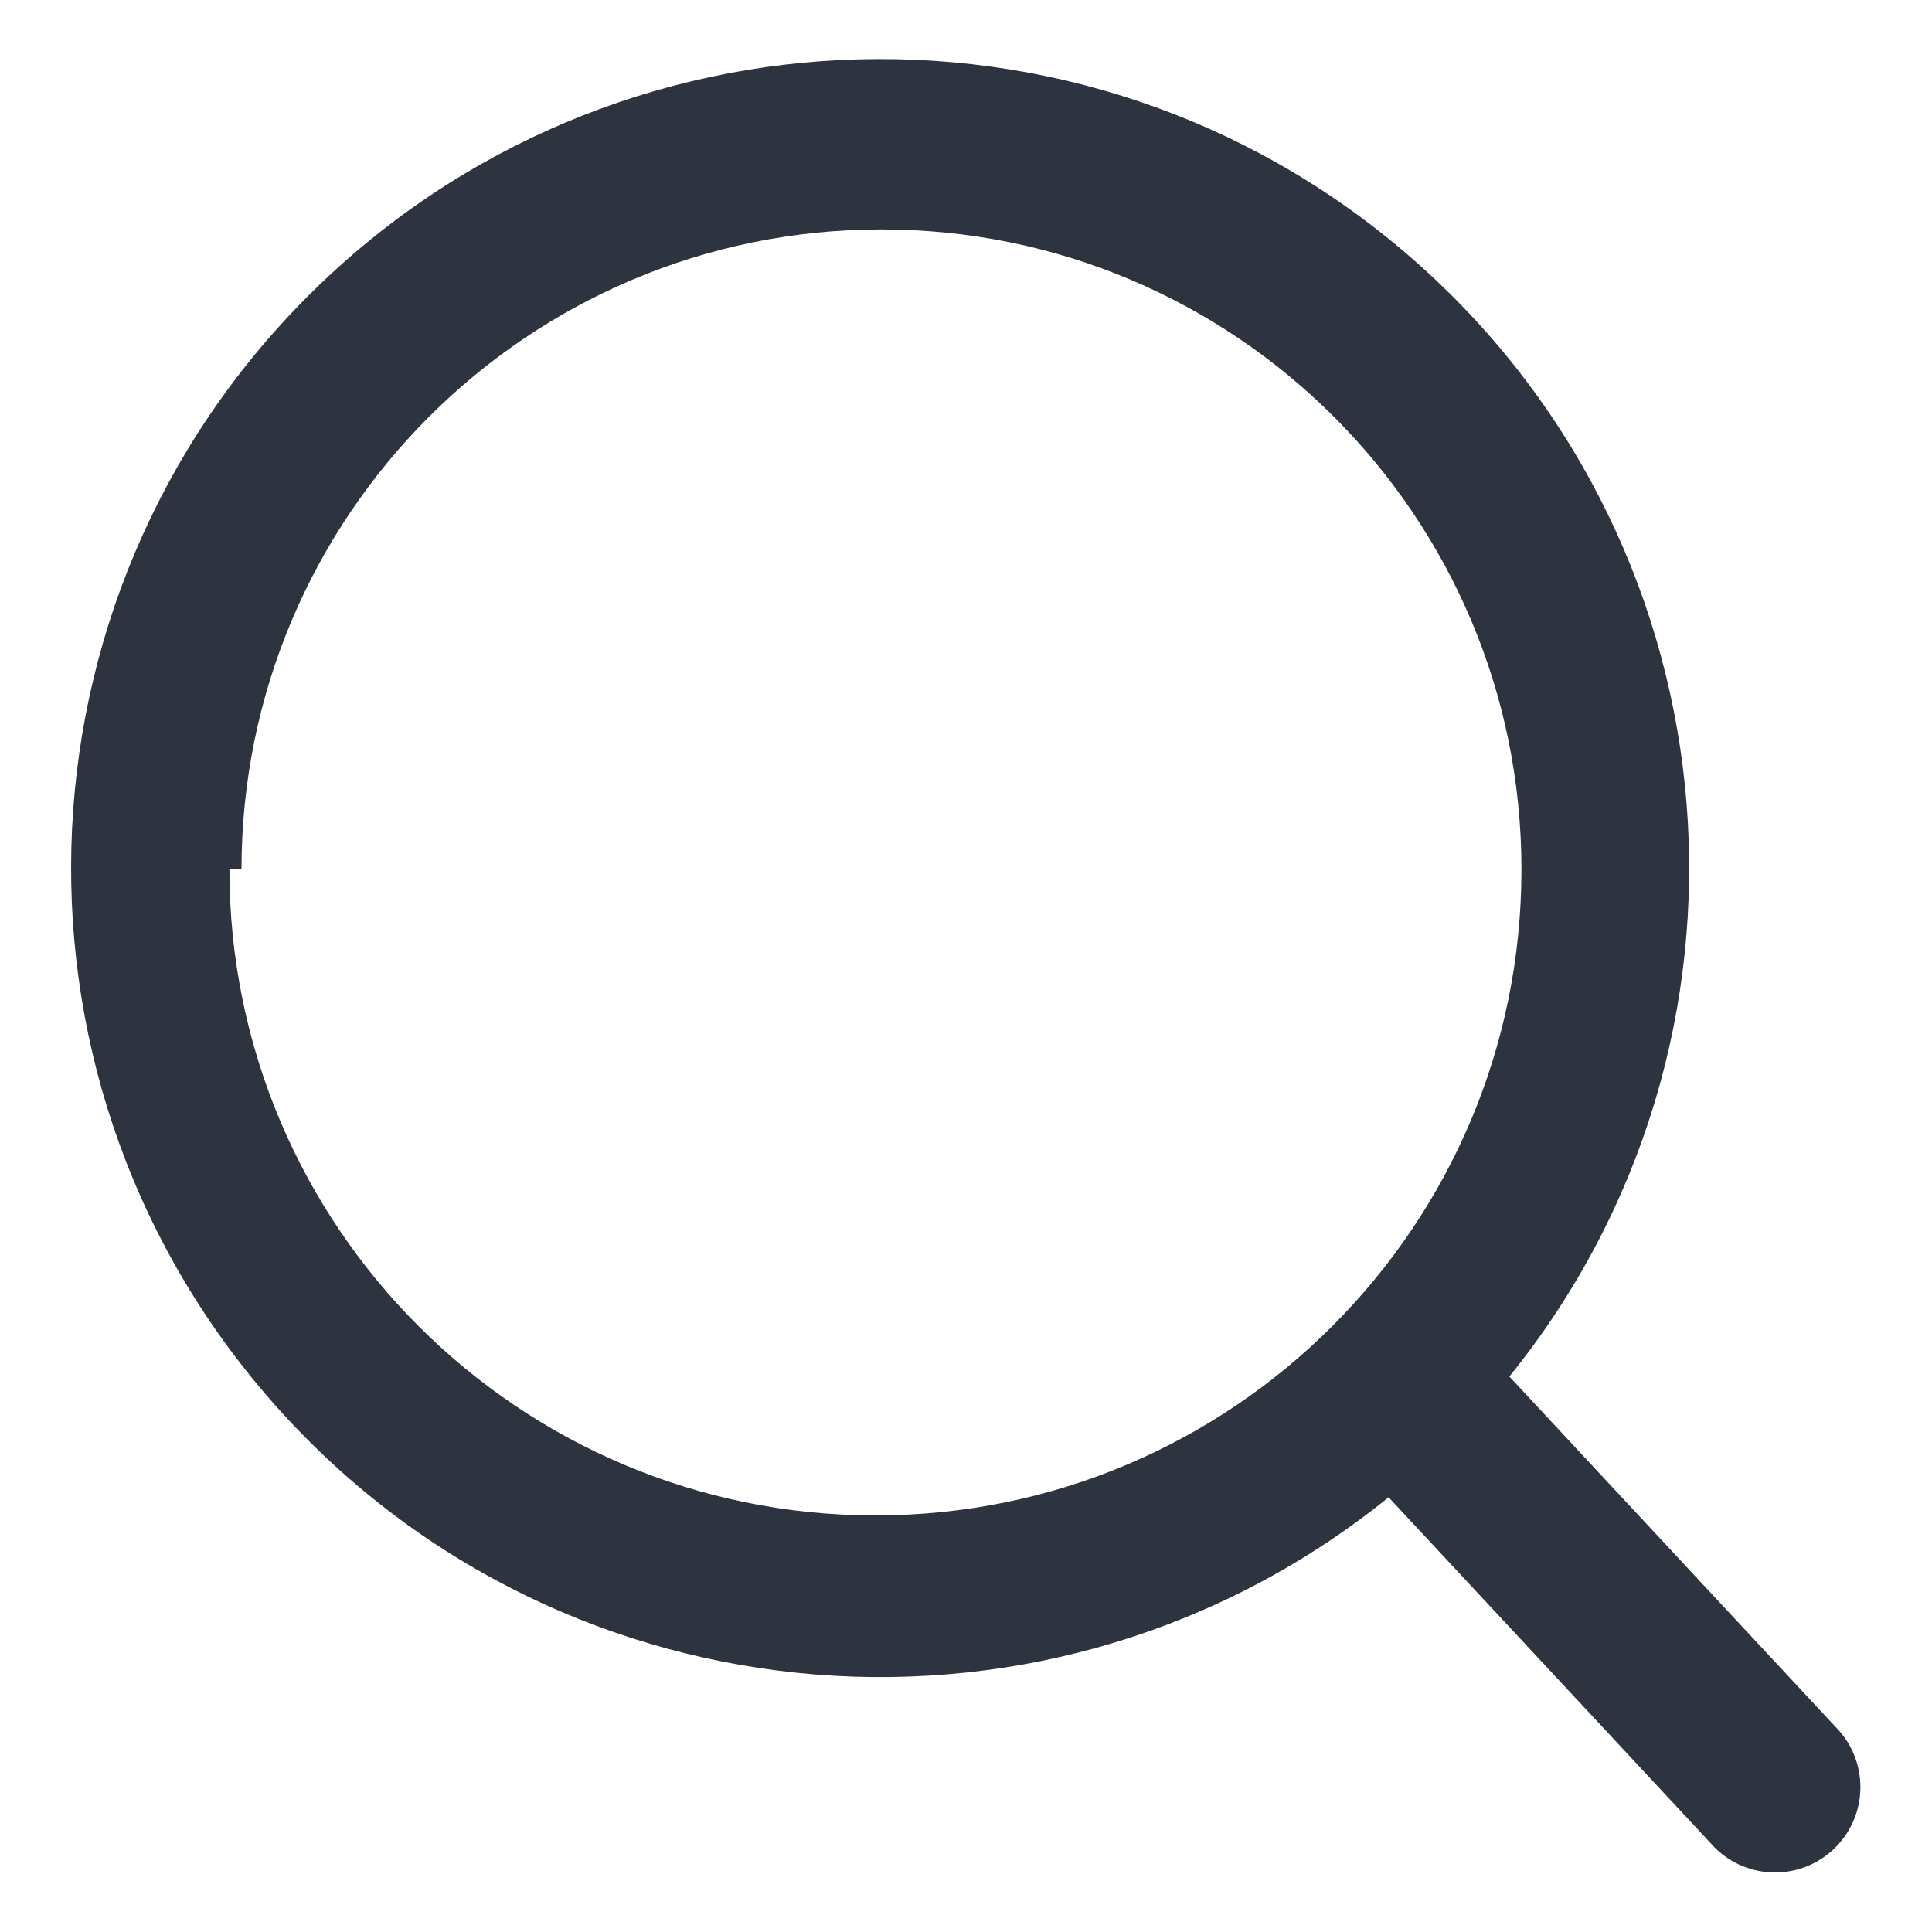
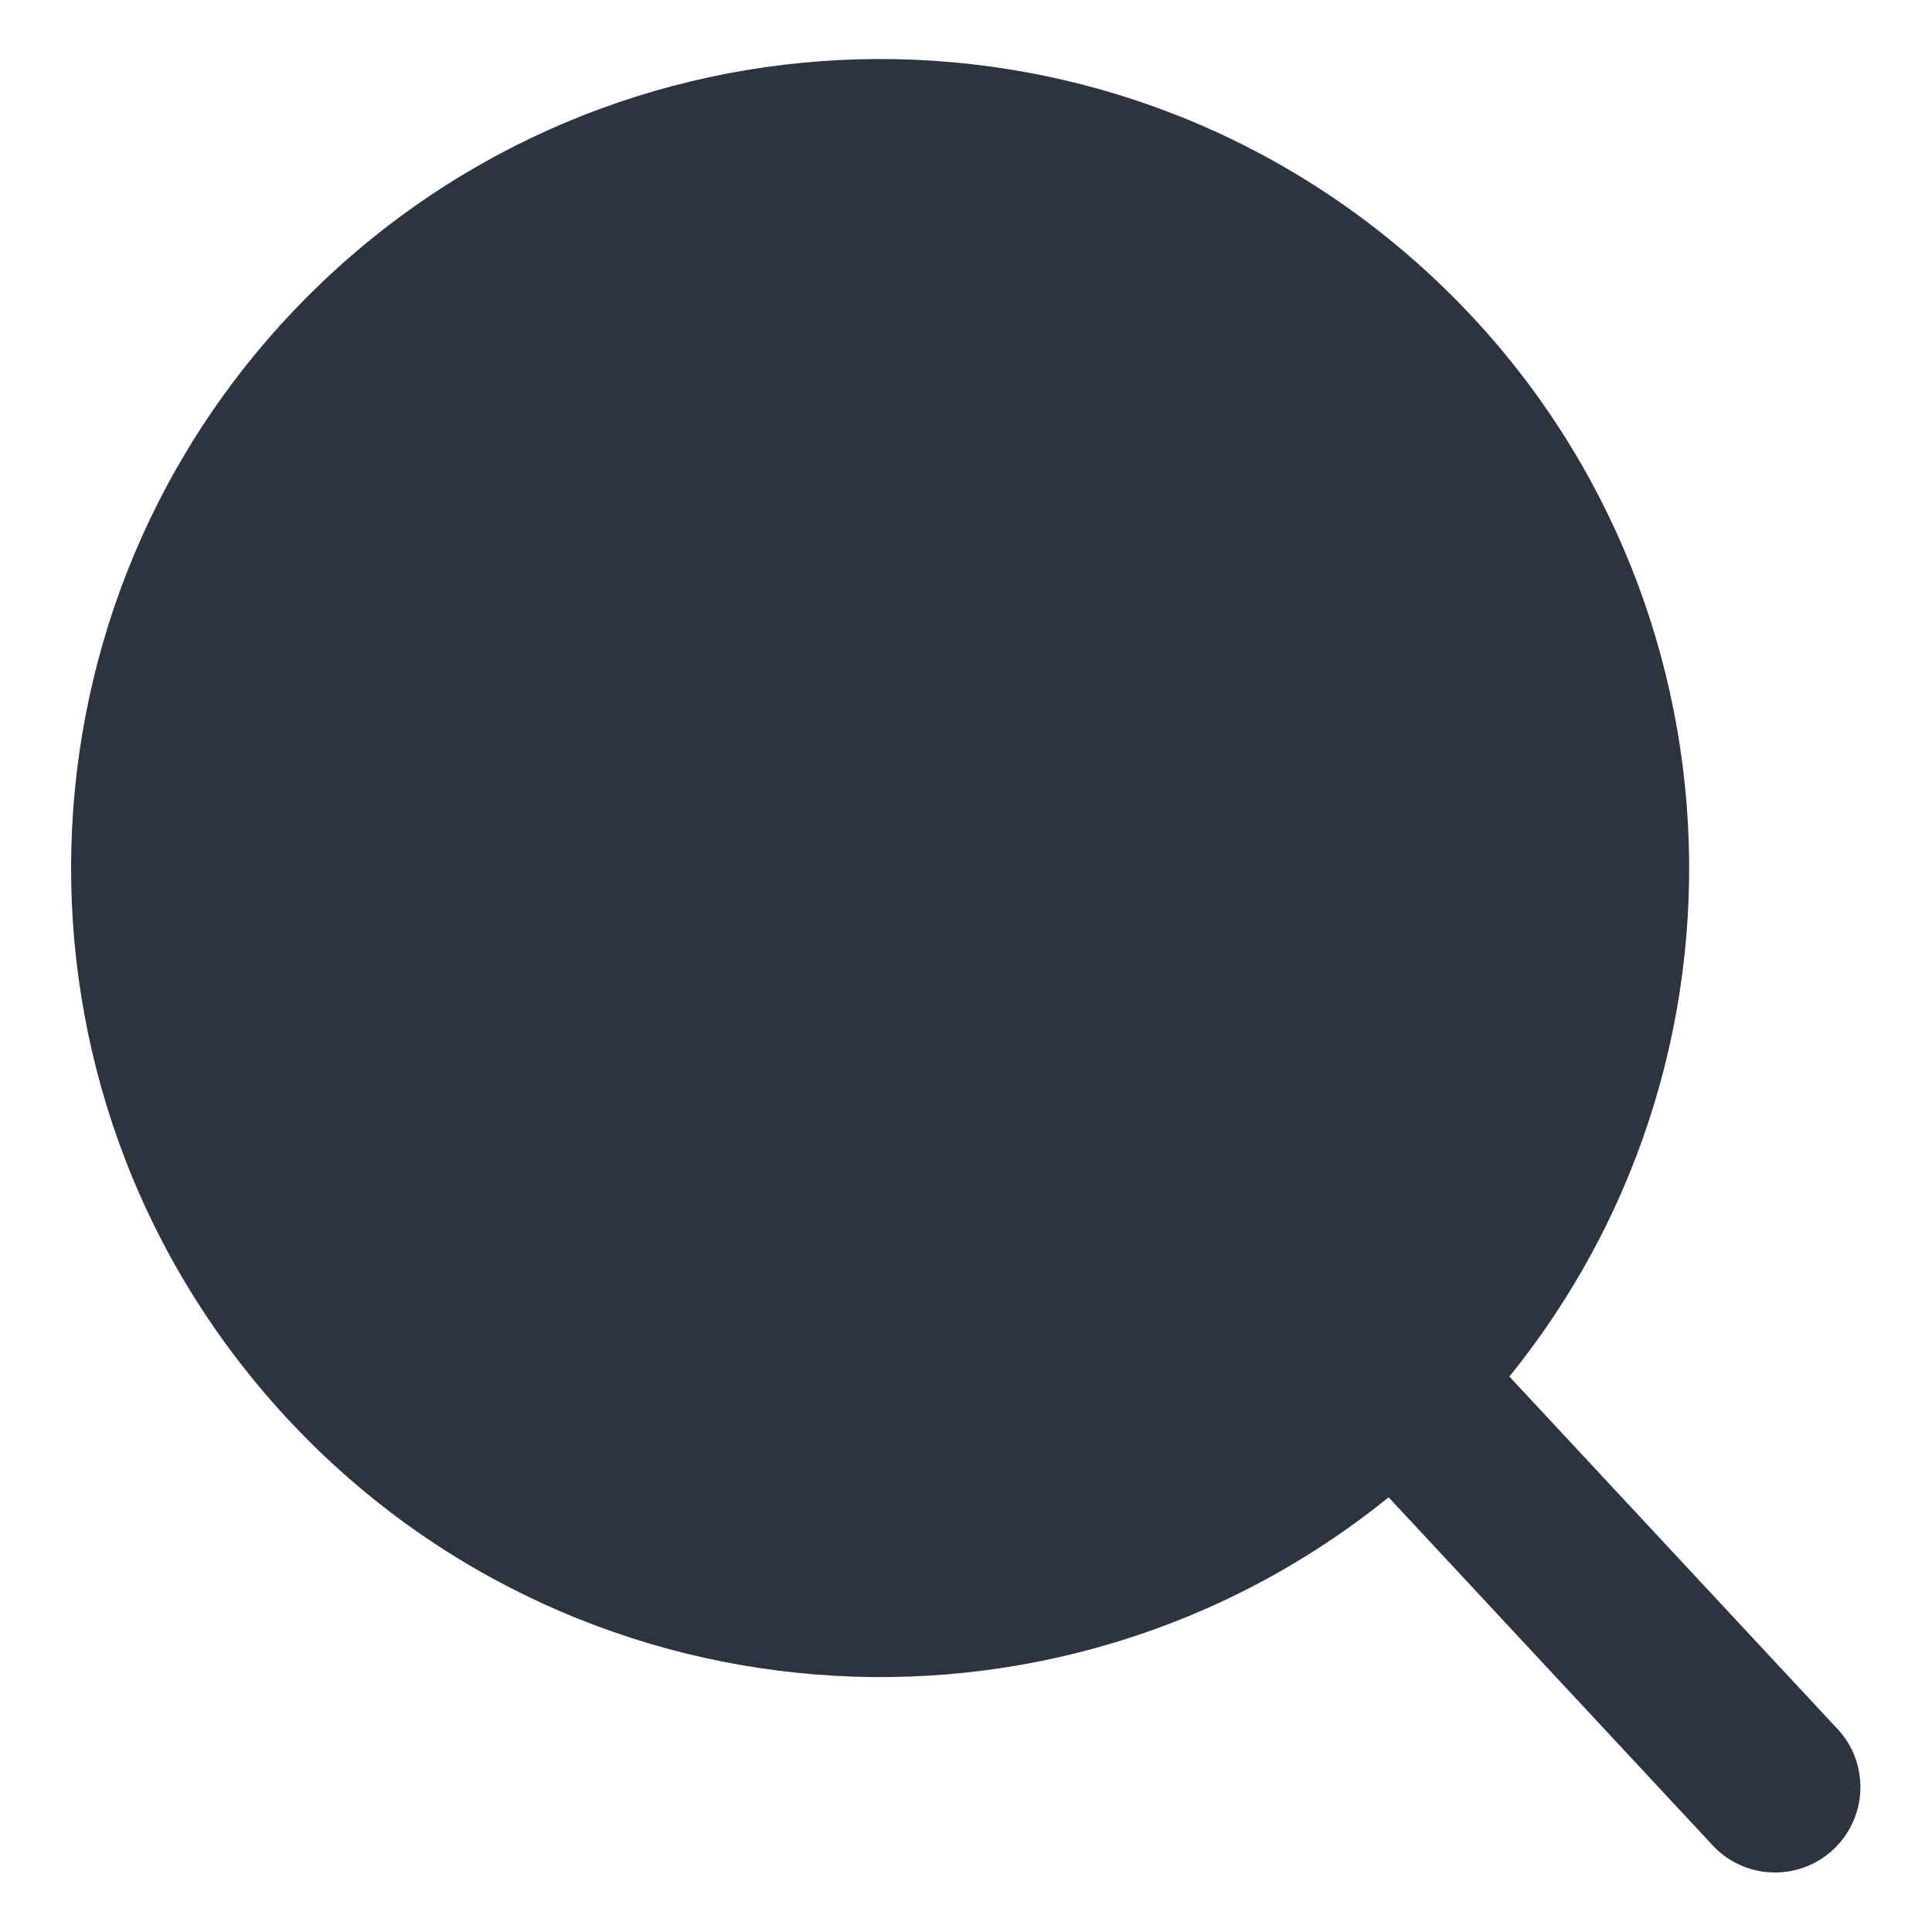
<svg xmlns="http://www.w3.org/2000/svg" width="16" height="16" viewBox="0 0 16 16" fill="none">
-   <path fill-rule="evenodd" clip-rule="evenodd" d="M2 7.2a5.3 5.3 0 1 1 10.6 0 5.3 5.3 0 0 1-10.7 0Zm9.5 5.2a6.7 6.7 0 1 1 1-1l2.7 2.9a.7.7 0 1 1-1 1l-2.7-2.9Z" fill="#2D3440" />
+   <path fillRule="evenodd" clipRule="evenodd" d="M2 7.2a5.3 5.3 0 1 1 10.6 0 5.3 5.3 0 0 1-10.7 0Zm9.5 5.2a6.7 6.7 0 1 1 1-1l2.7 2.9a.7.7 0 1 1-1 1l-2.7-2.9Z" fill="#2D3440" />
</svg>
